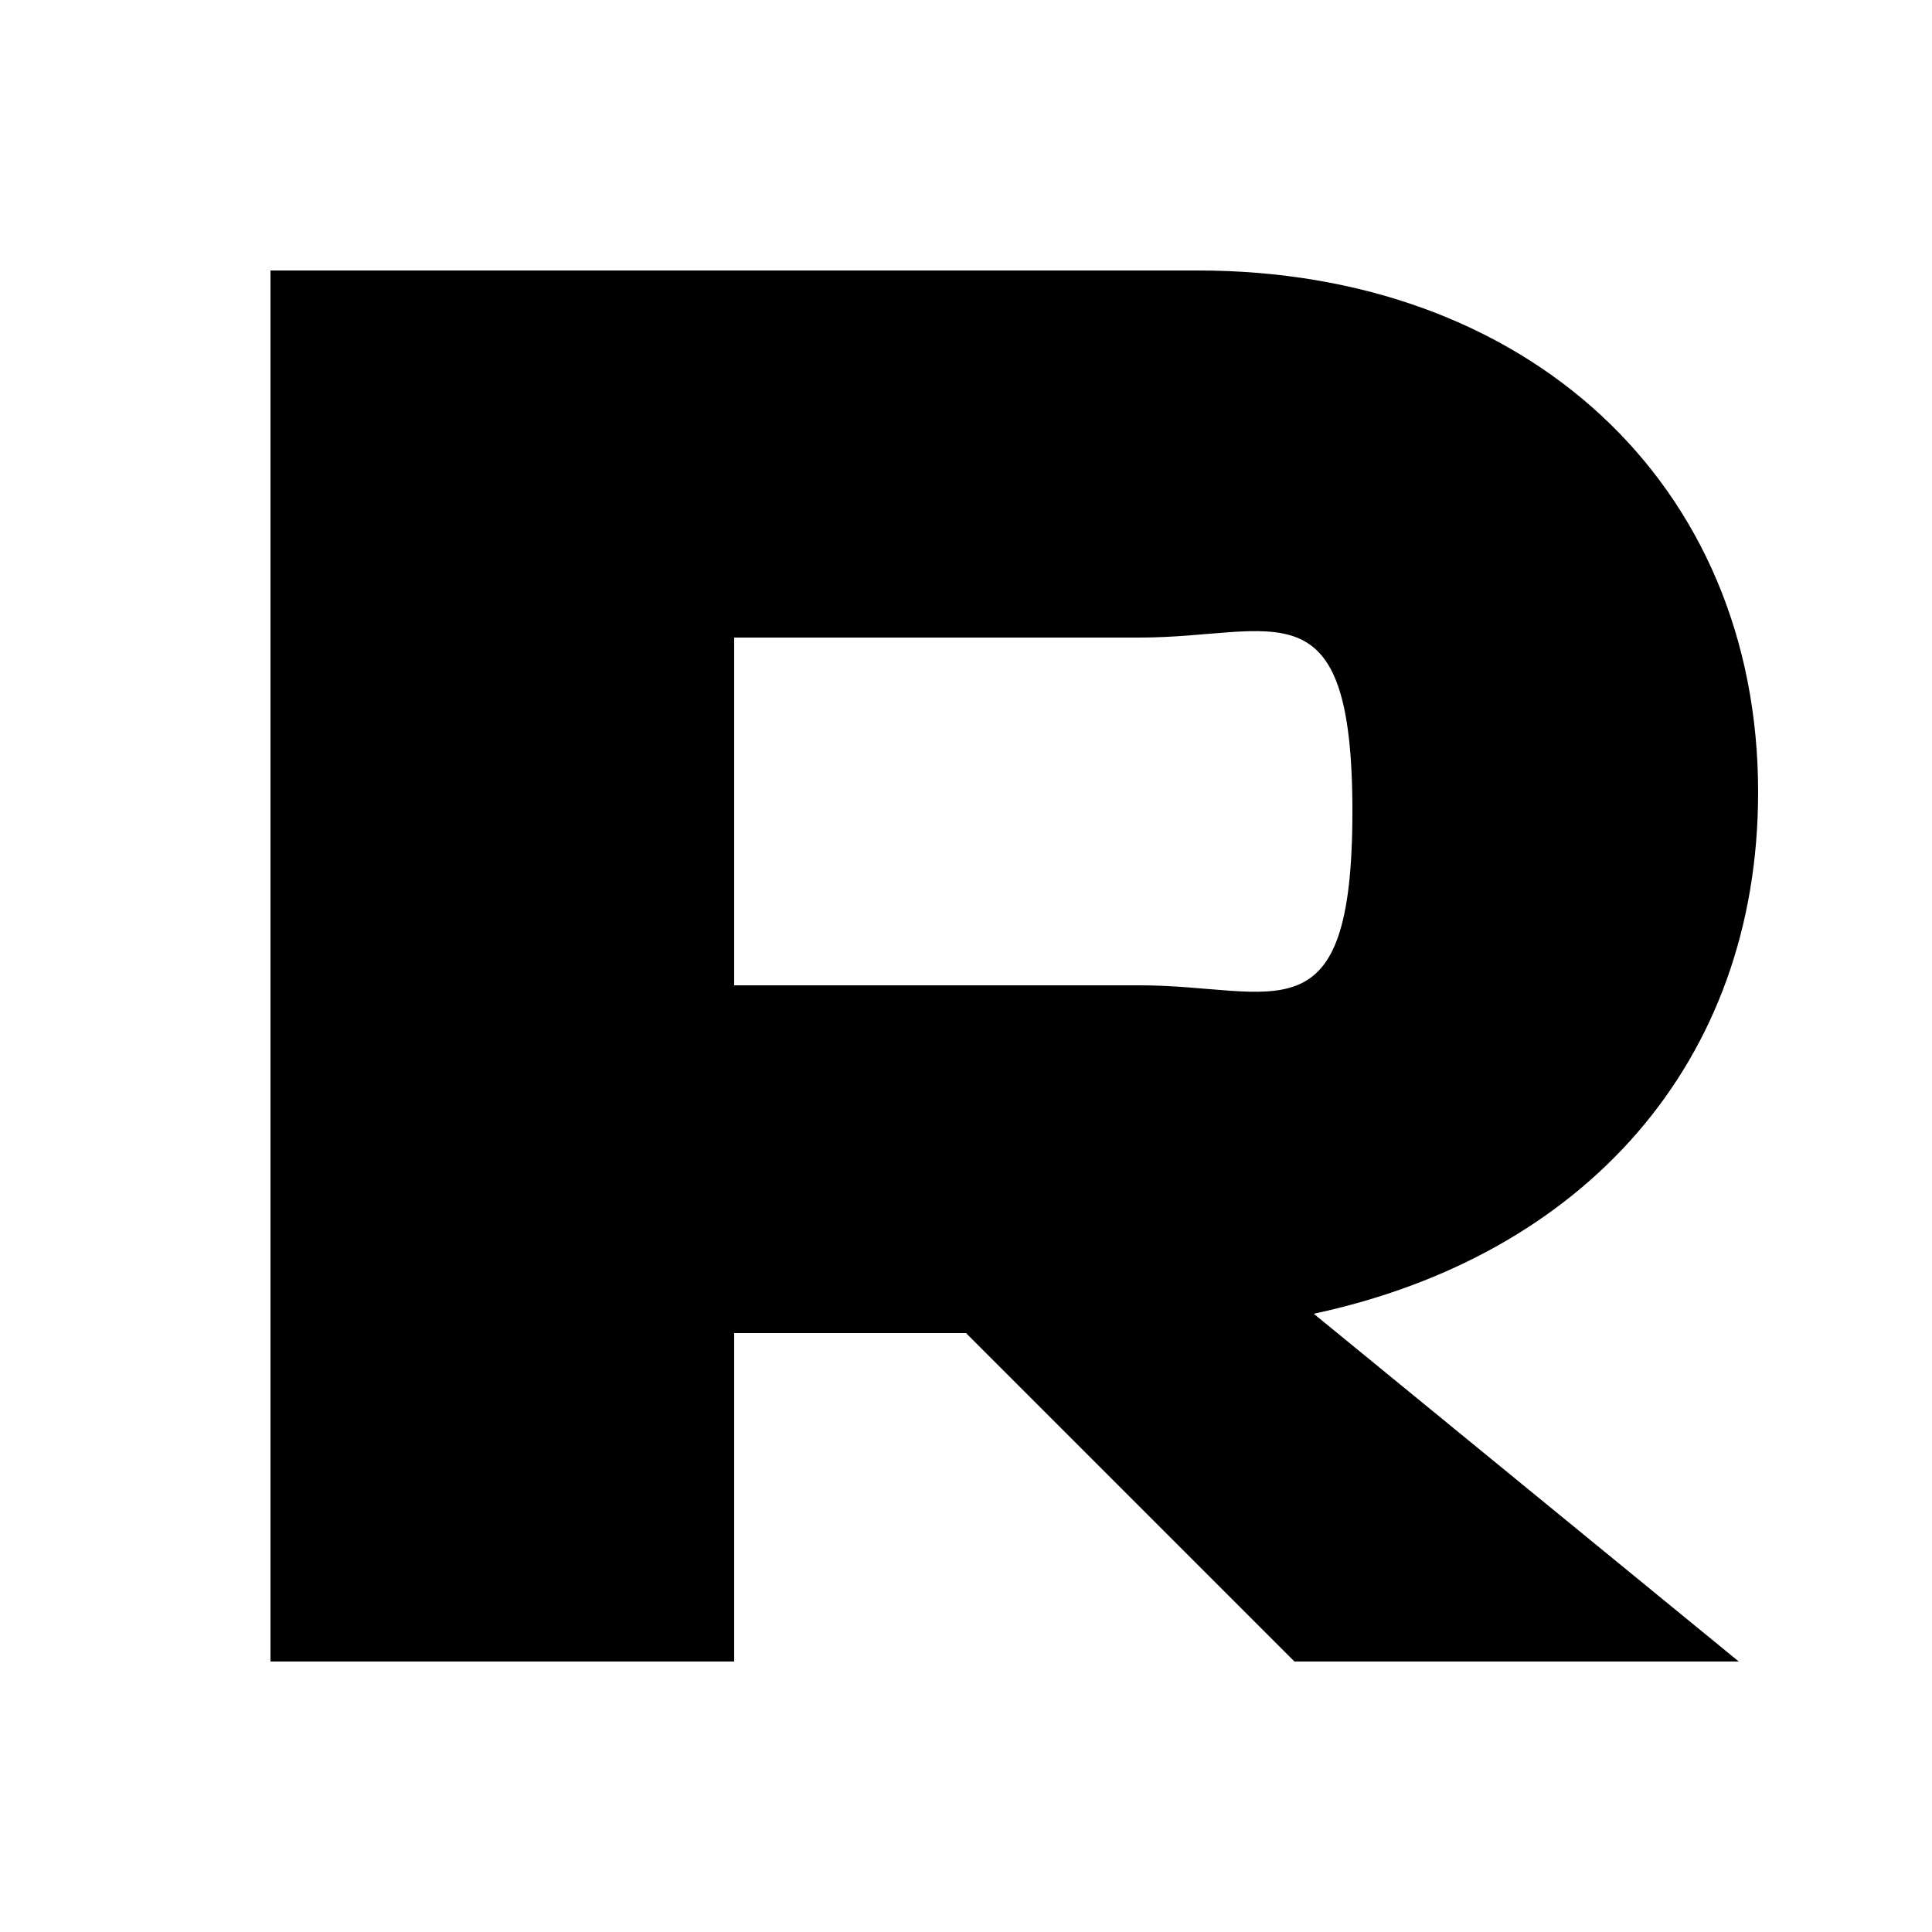
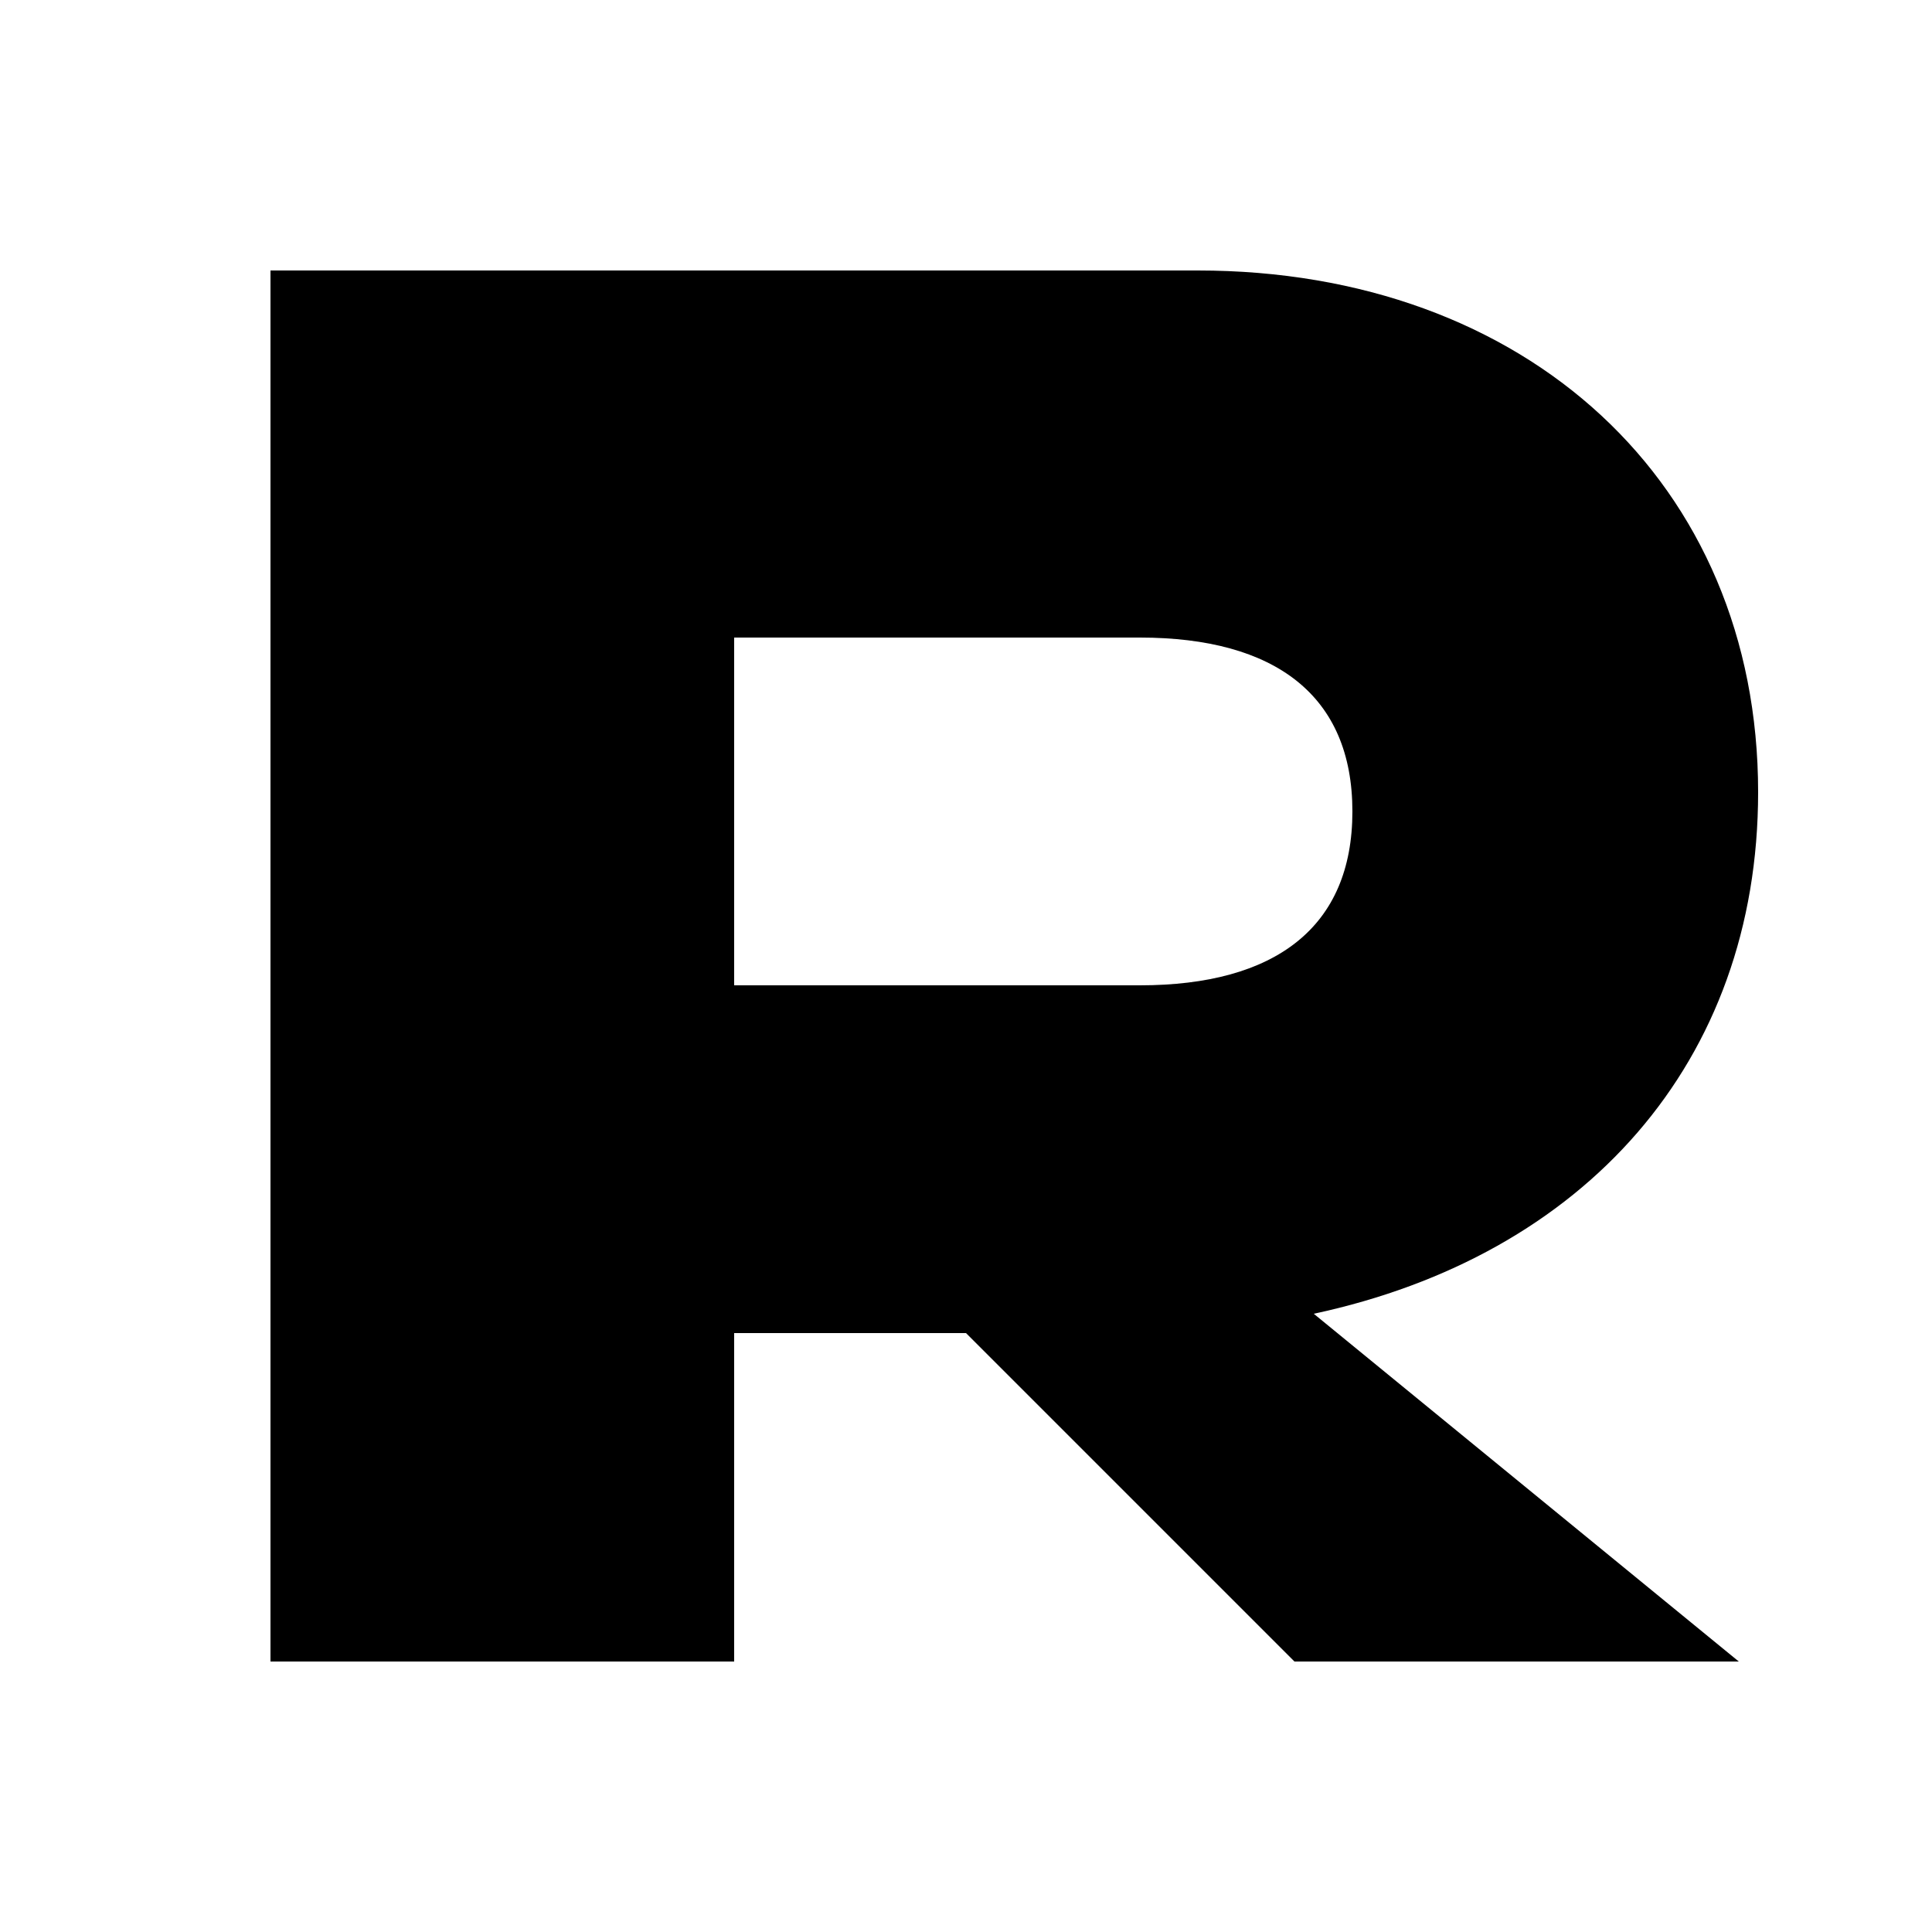
<svg xmlns="http://www.w3.org/2000/svg" viewBox="0 0 100 100">
-   <path fill="#000" d="M14 14h48c17 0 29 11 29 27 0 14-9 24-23 27l22 18H67L50 69H38v17H14V14Zm24 19v18h21c7 0 11 3 11-9s-4-9-11-9H38Z" />
+   <path fill="#000" d="M14 14h48c17 0 29 11 29 27 0 14-9 24-23 27l22 18H67L50 69H38v17H14V14Zm24 19v18h21c7 0 11-3 11-9s-4-9-11-9H38Z" />
</svg>
